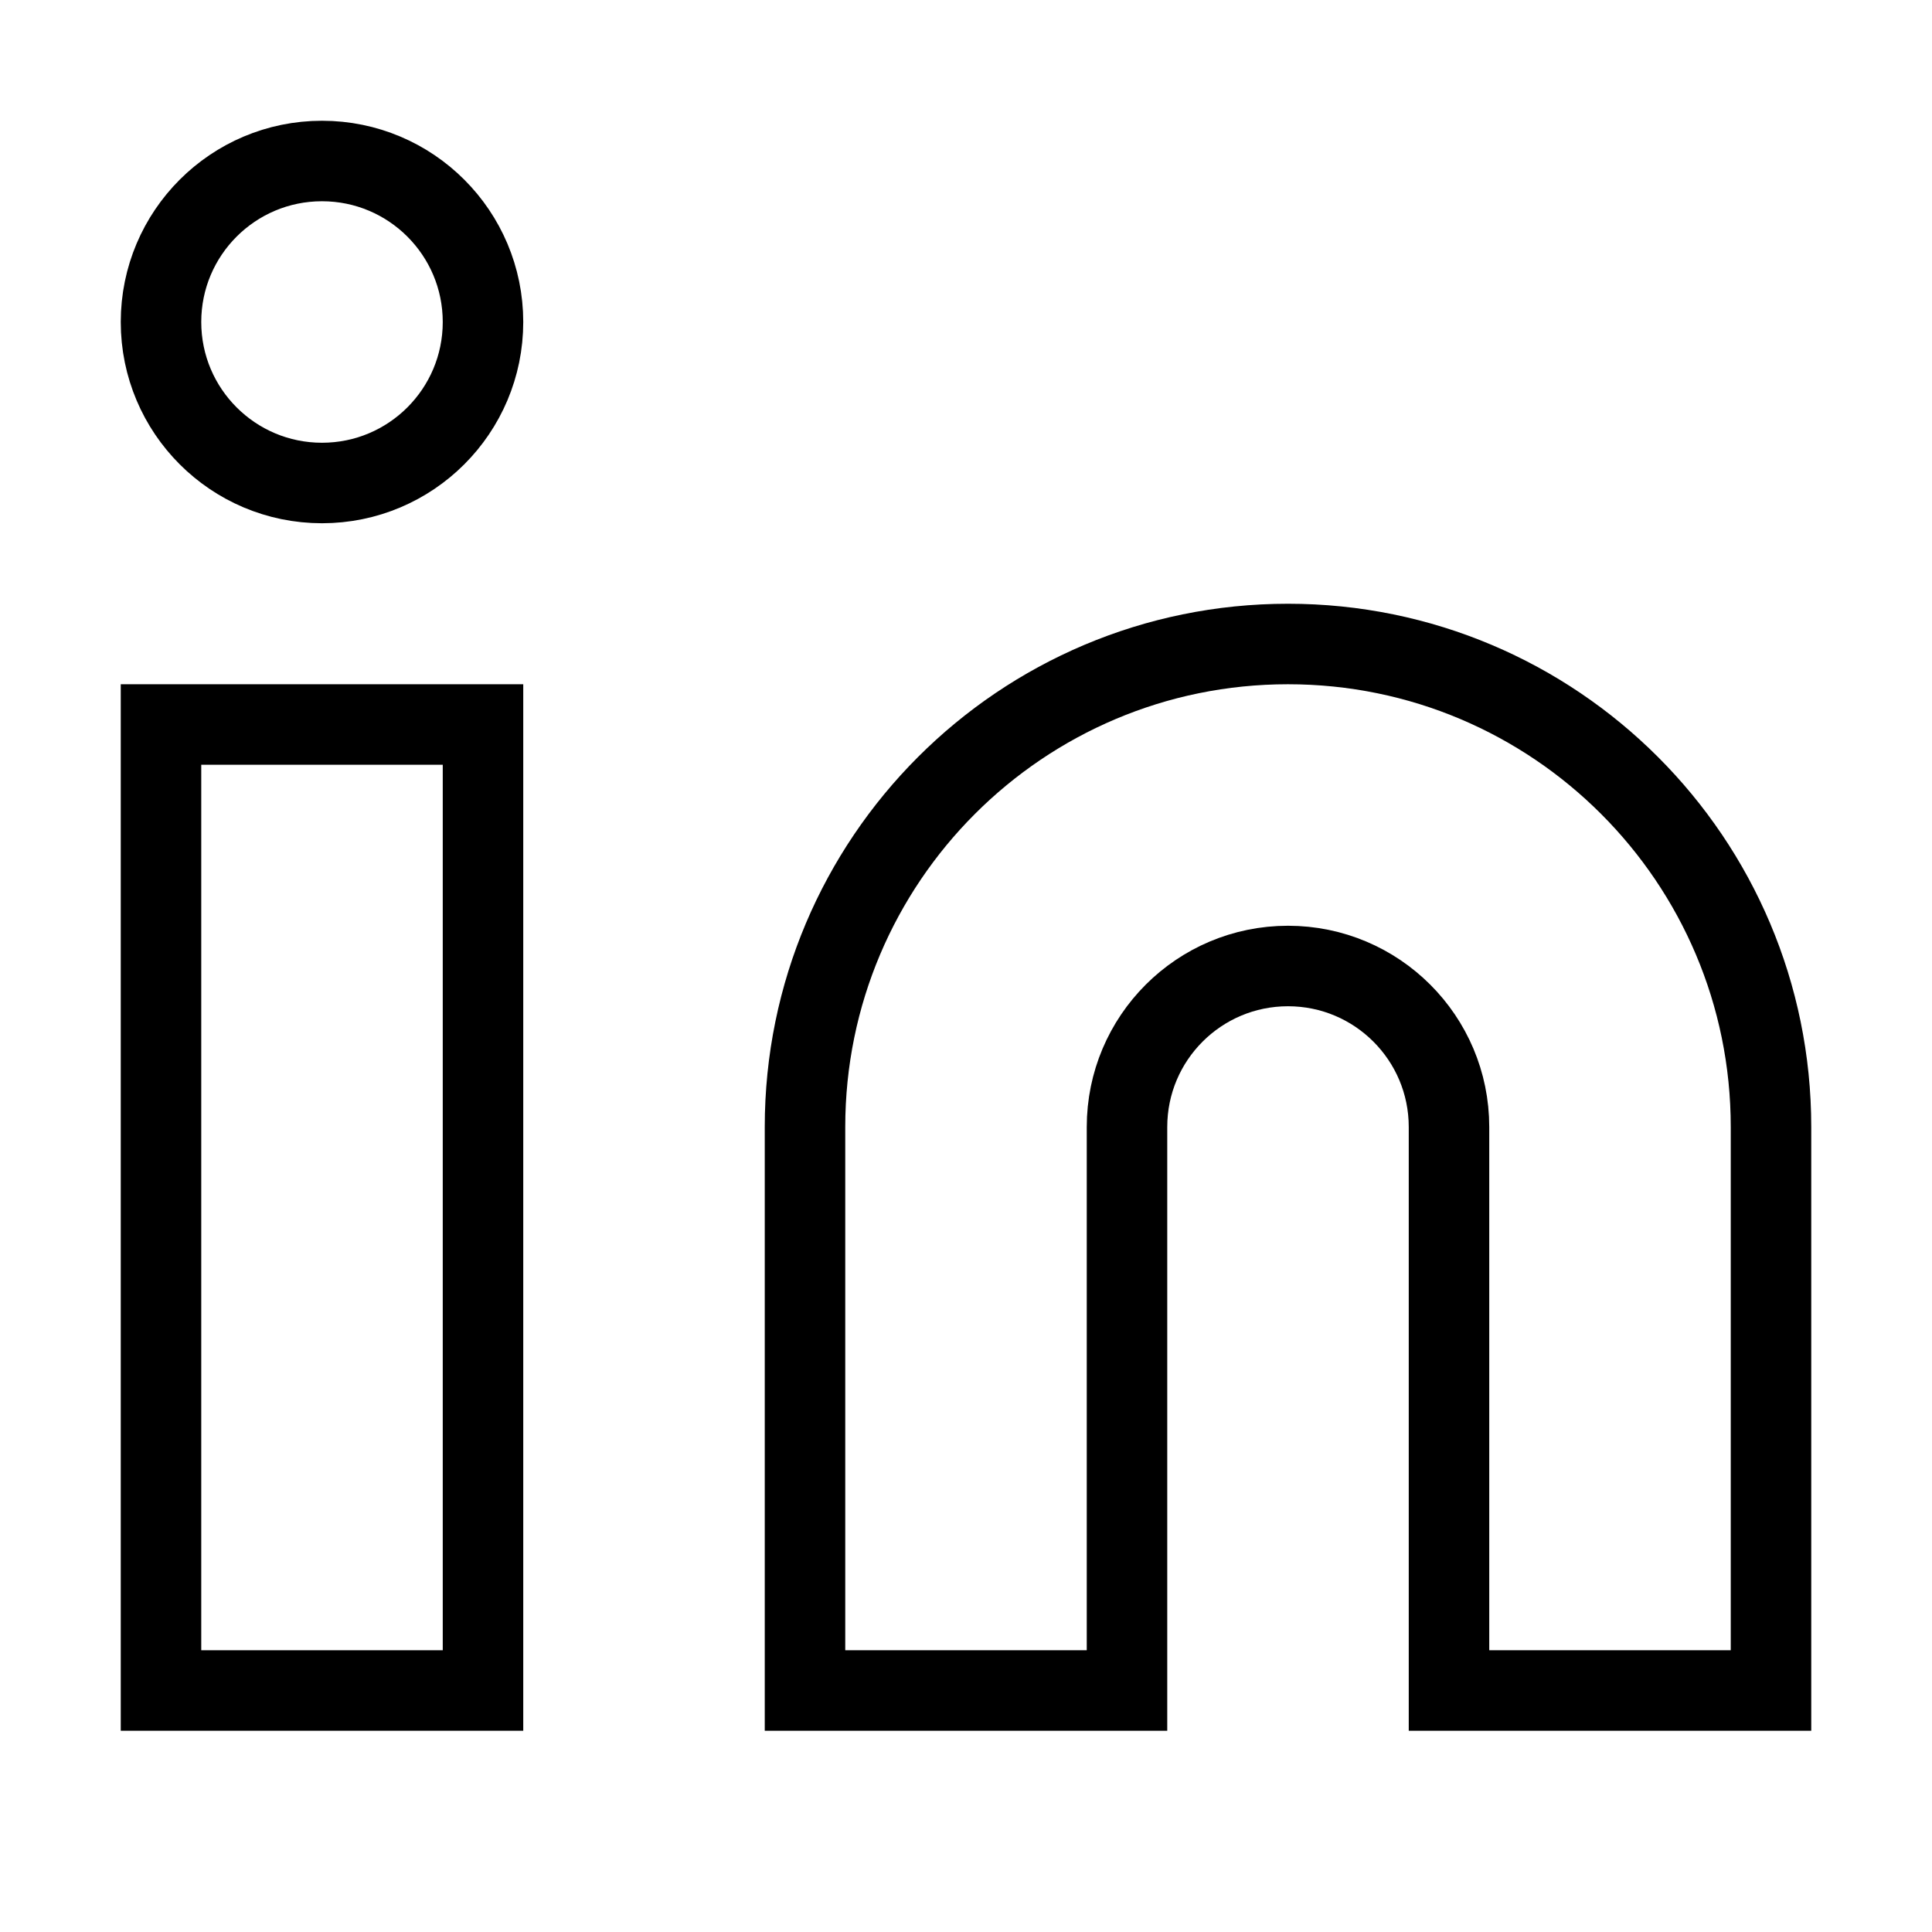
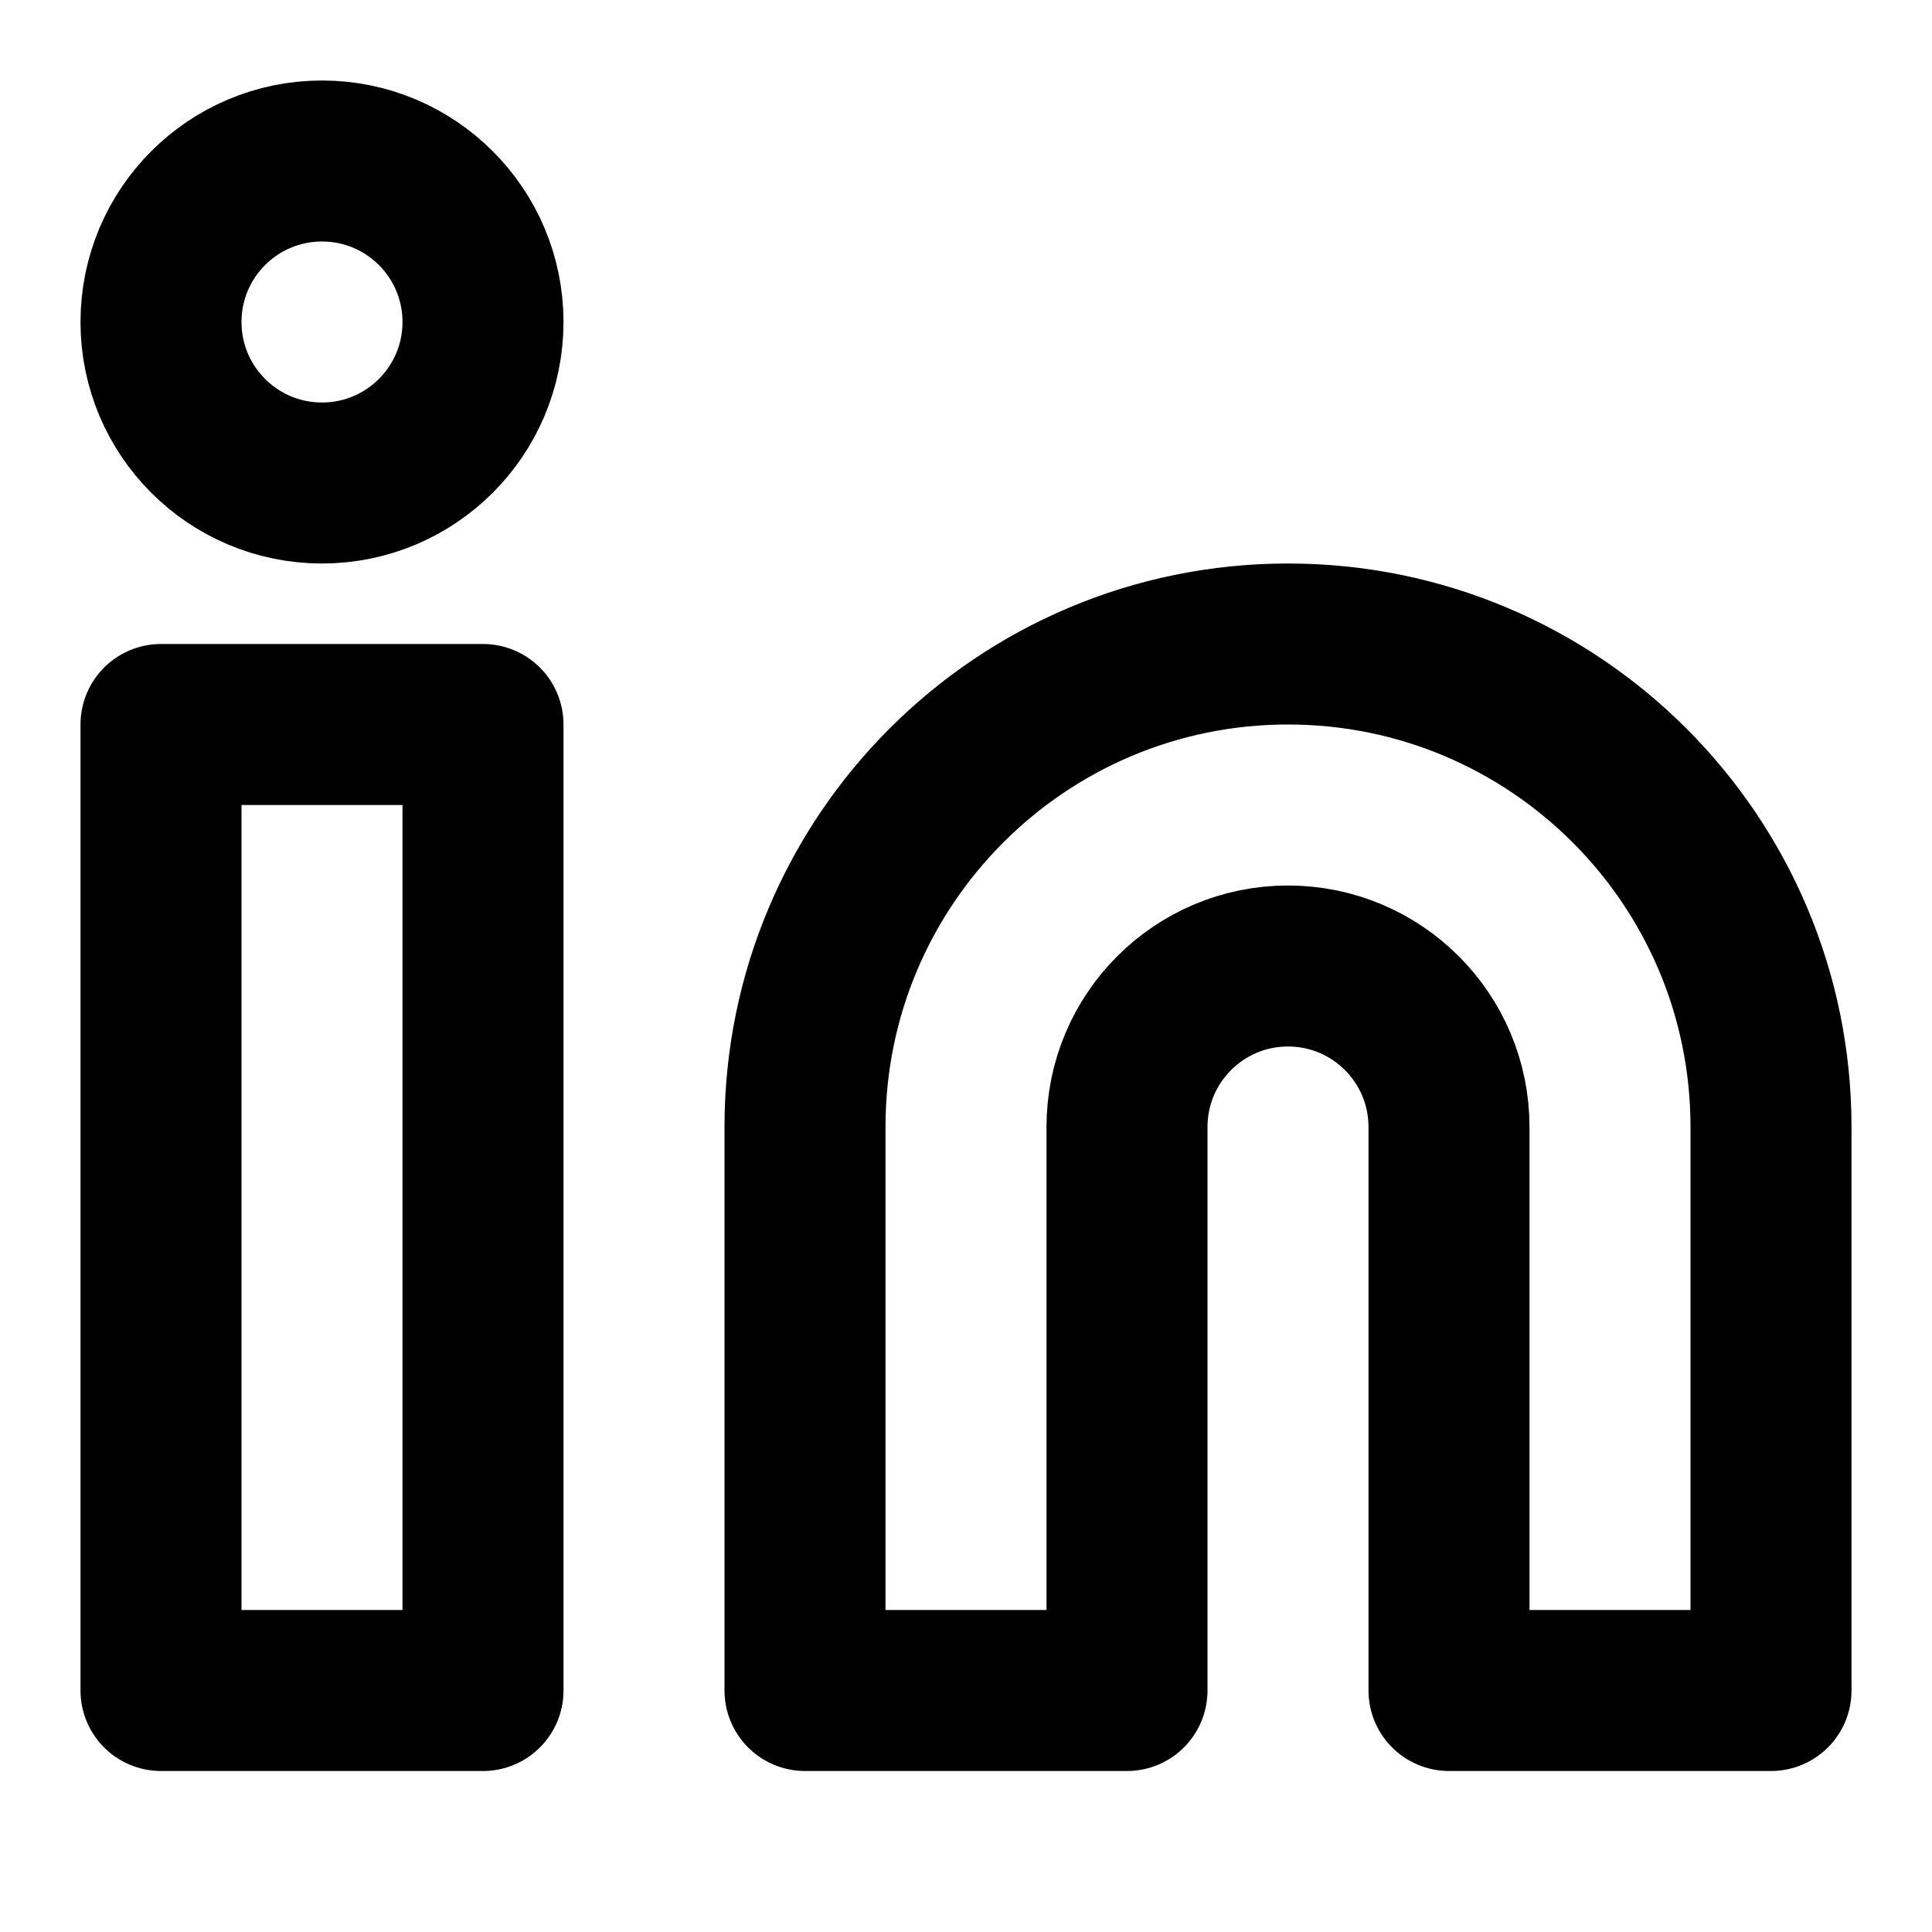
- <svg xmlns="http://www.w3.org/2000/svg" role="img" viewBox="0 0 24 24" fill="none" stroke="currentColor" strokeWidth="2" strokeLinecap="round" strokeLinejoin="round" className="feather feather-linkedin">
+ <svg xmlns="http://www.w3.org/2000/svg" width="24" height="24" viewBox="0 0 24 24" fill="none" stroke="currentColor" stroke-width="2" stroke-linecap="round" stroke-linejoin="round" class="feather feather-linkedin">
  <path d="M16 8a6 6 0 0 1 6 6v7h-4v-7a2 2 0 0 0-2-2 2 2 0 0 0-2 2v7h-4v-7a6 6 0 0 1 6-6z" />
  <rect x="2" y="9" width="4" height="12" />
  <circle cx="4" cy="4" r="2" />
</svg>
